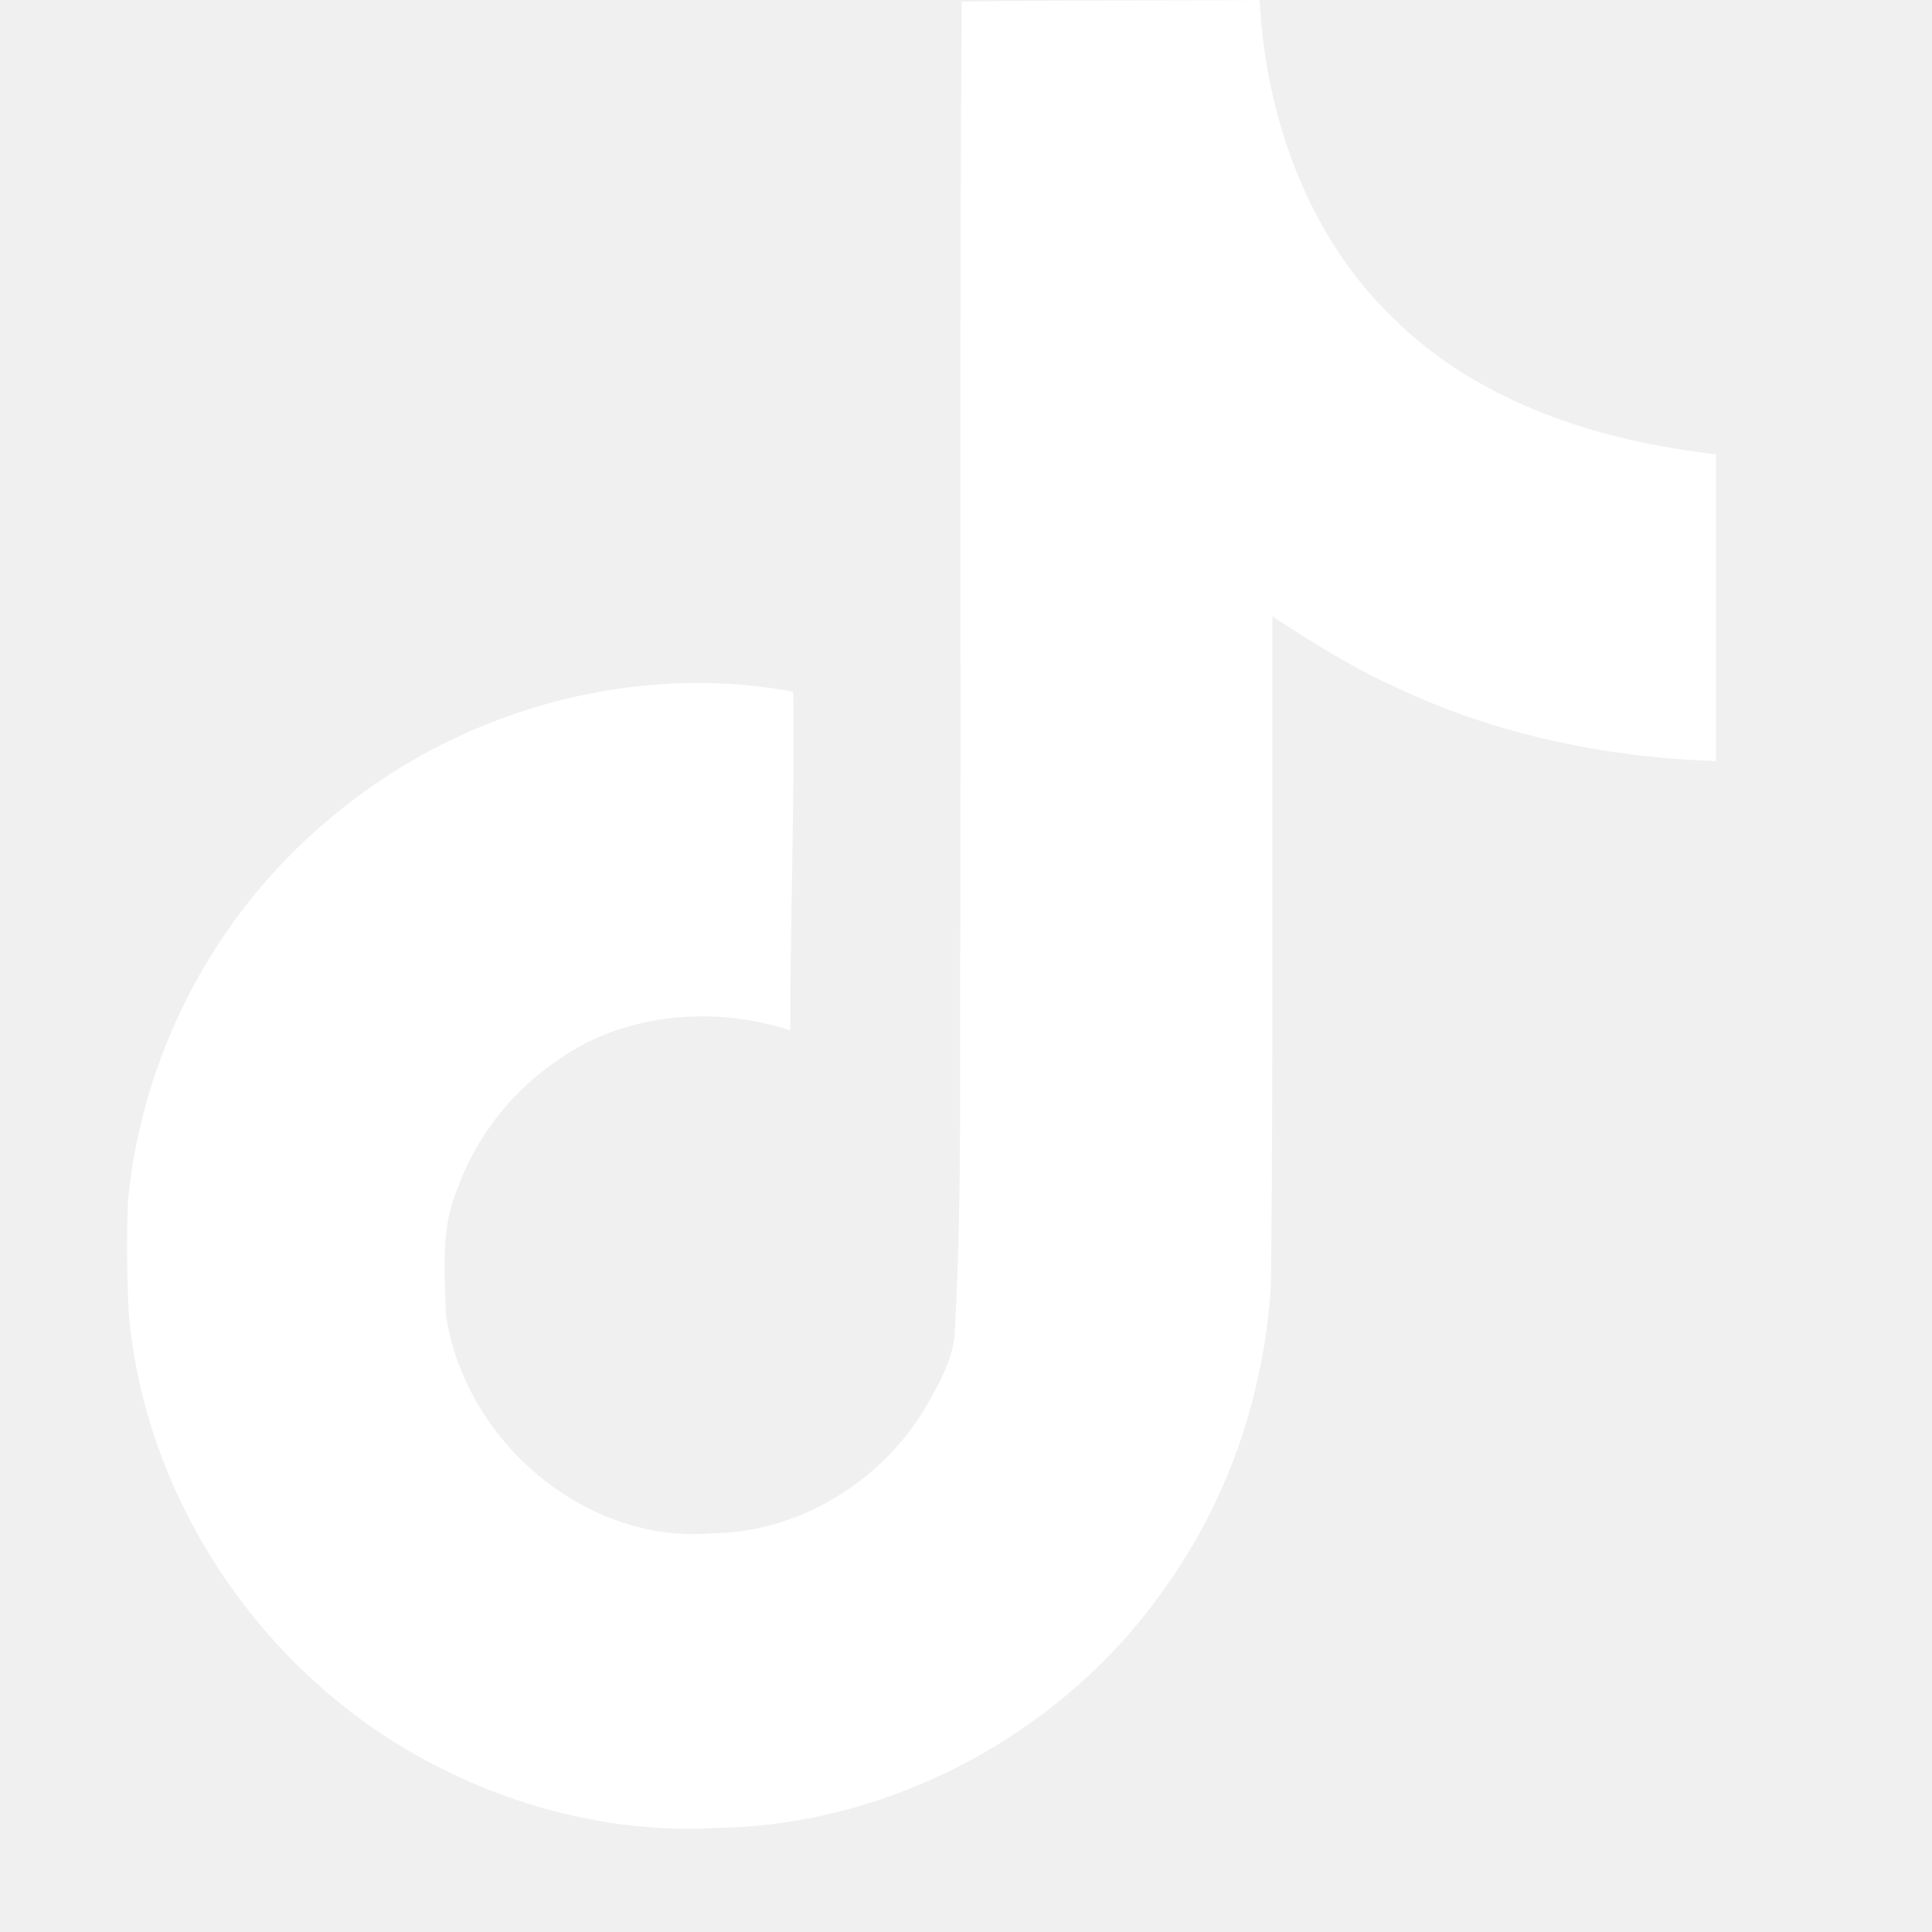
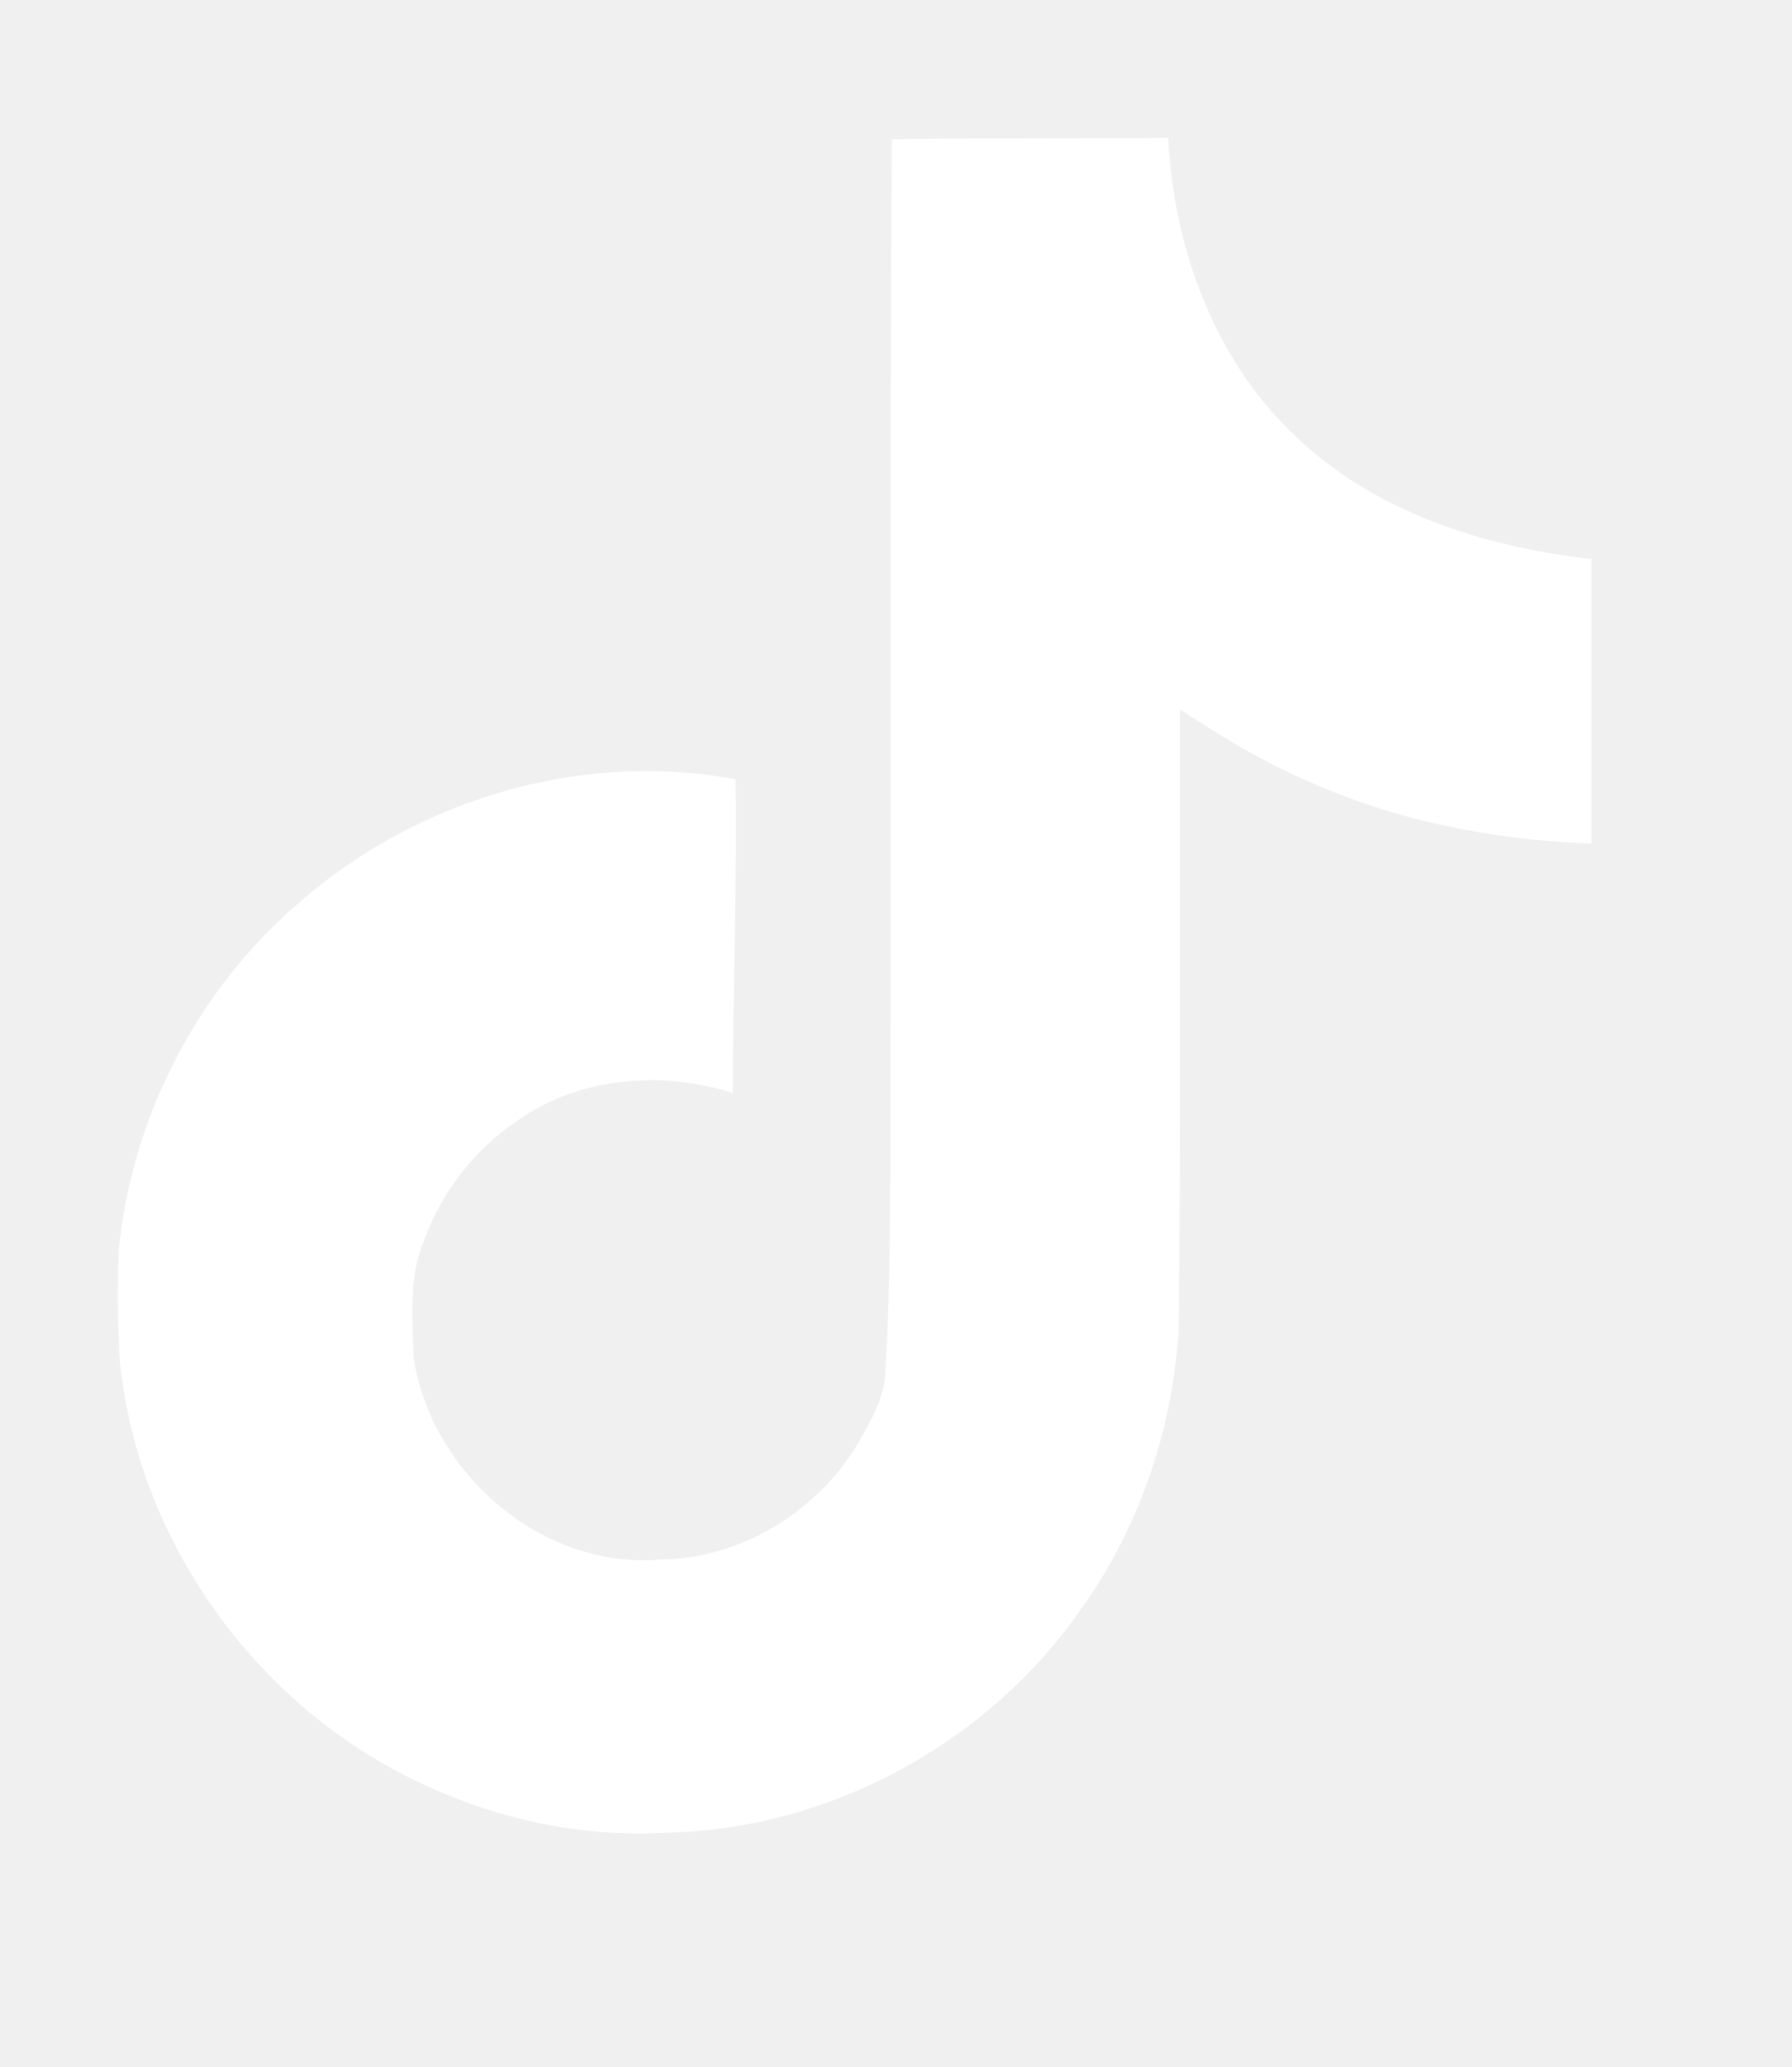
- <svg xmlns="http://www.w3.org/2000/svg" class="icons_black" width="32" height="32" viewBox="0 0 32 32" fill="none">
+ <svg xmlns="http://www.w3.org/2000/svg" class="icons_black" width="26" height="30" viewBox="0 0 32 32" fill="none">
  <path d="M15.928 0.026C17.58 0 19.223 0.015 20.863 0C20.962 1.932 21.657 3.9 23.072 5.266C24.483 6.666 26.479 7.307 28.422 7.524V12.606C26.602 12.546 24.773 12.168 23.121 11.384C22.401 11.058 21.731 10.639 21.075 10.21C21.067 13.898 21.09 17.581 21.052 21.254C20.953 23.019 20.371 24.775 19.345 26.229C17.694 28.649 14.829 30.227 11.885 30.276C10.08 30.38 8.277 29.887 6.739 28.981C4.189 27.477 2.396 24.726 2.134 21.772C2.101 21.147 2.096 20.52 2.119 19.894C2.346 17.492 3.534 15.195 5.378 13.632C7.469 11.812 10.396 10.945 13.138 11.458C13.163 13.327 13.089 15.195 13.089 17.065C11.836 16.659 10.373 16.773 9.278 17.533C8.478 18.061 7.873 18.837 7.557 19.742C7.295 20.381 7.37 21.092 7.385 21.772C7.685 23.843 9.677 25.584 11.803 25.396C13.213 25.381 14.563 24.563 15.298 23.365C15.536 22.946 15.802 22.517 15.816 22.024C15.94 19.766 15.891 17.518 15.906 15.26C15.916 10.172 15.891 5.098 15.929 0.027L15.928 0.026Z" fill="white" />
</svg>
